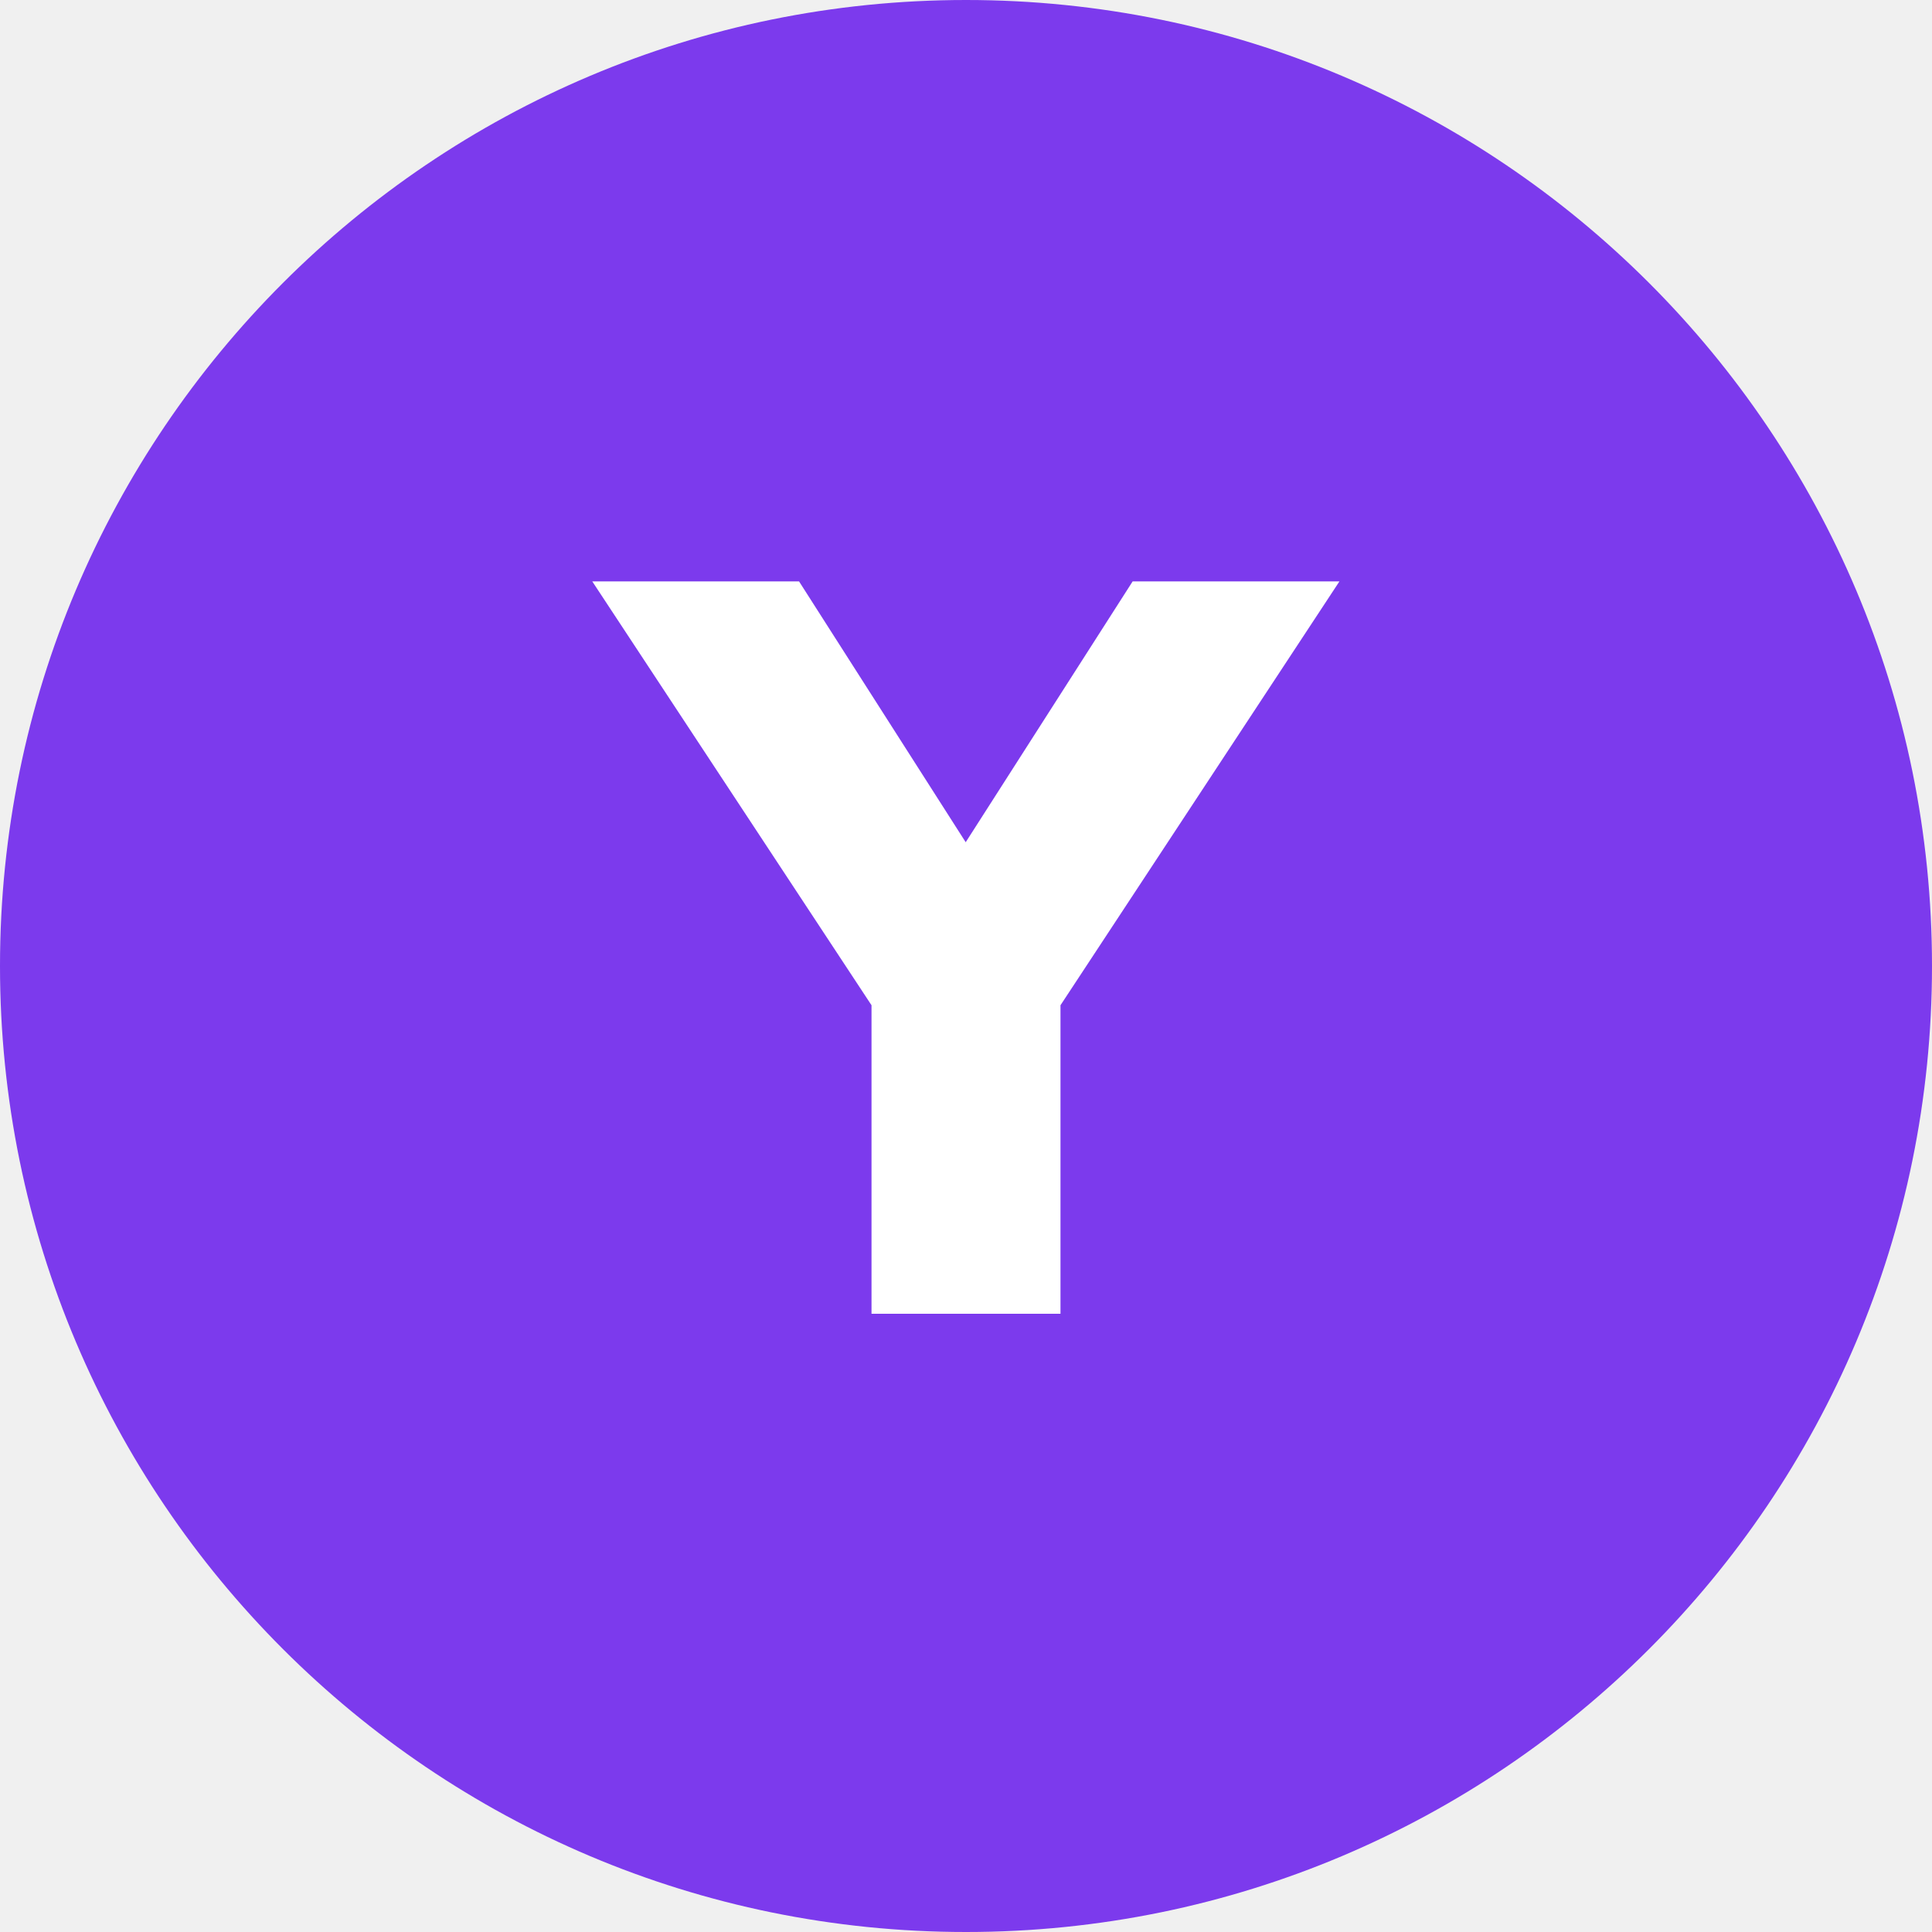
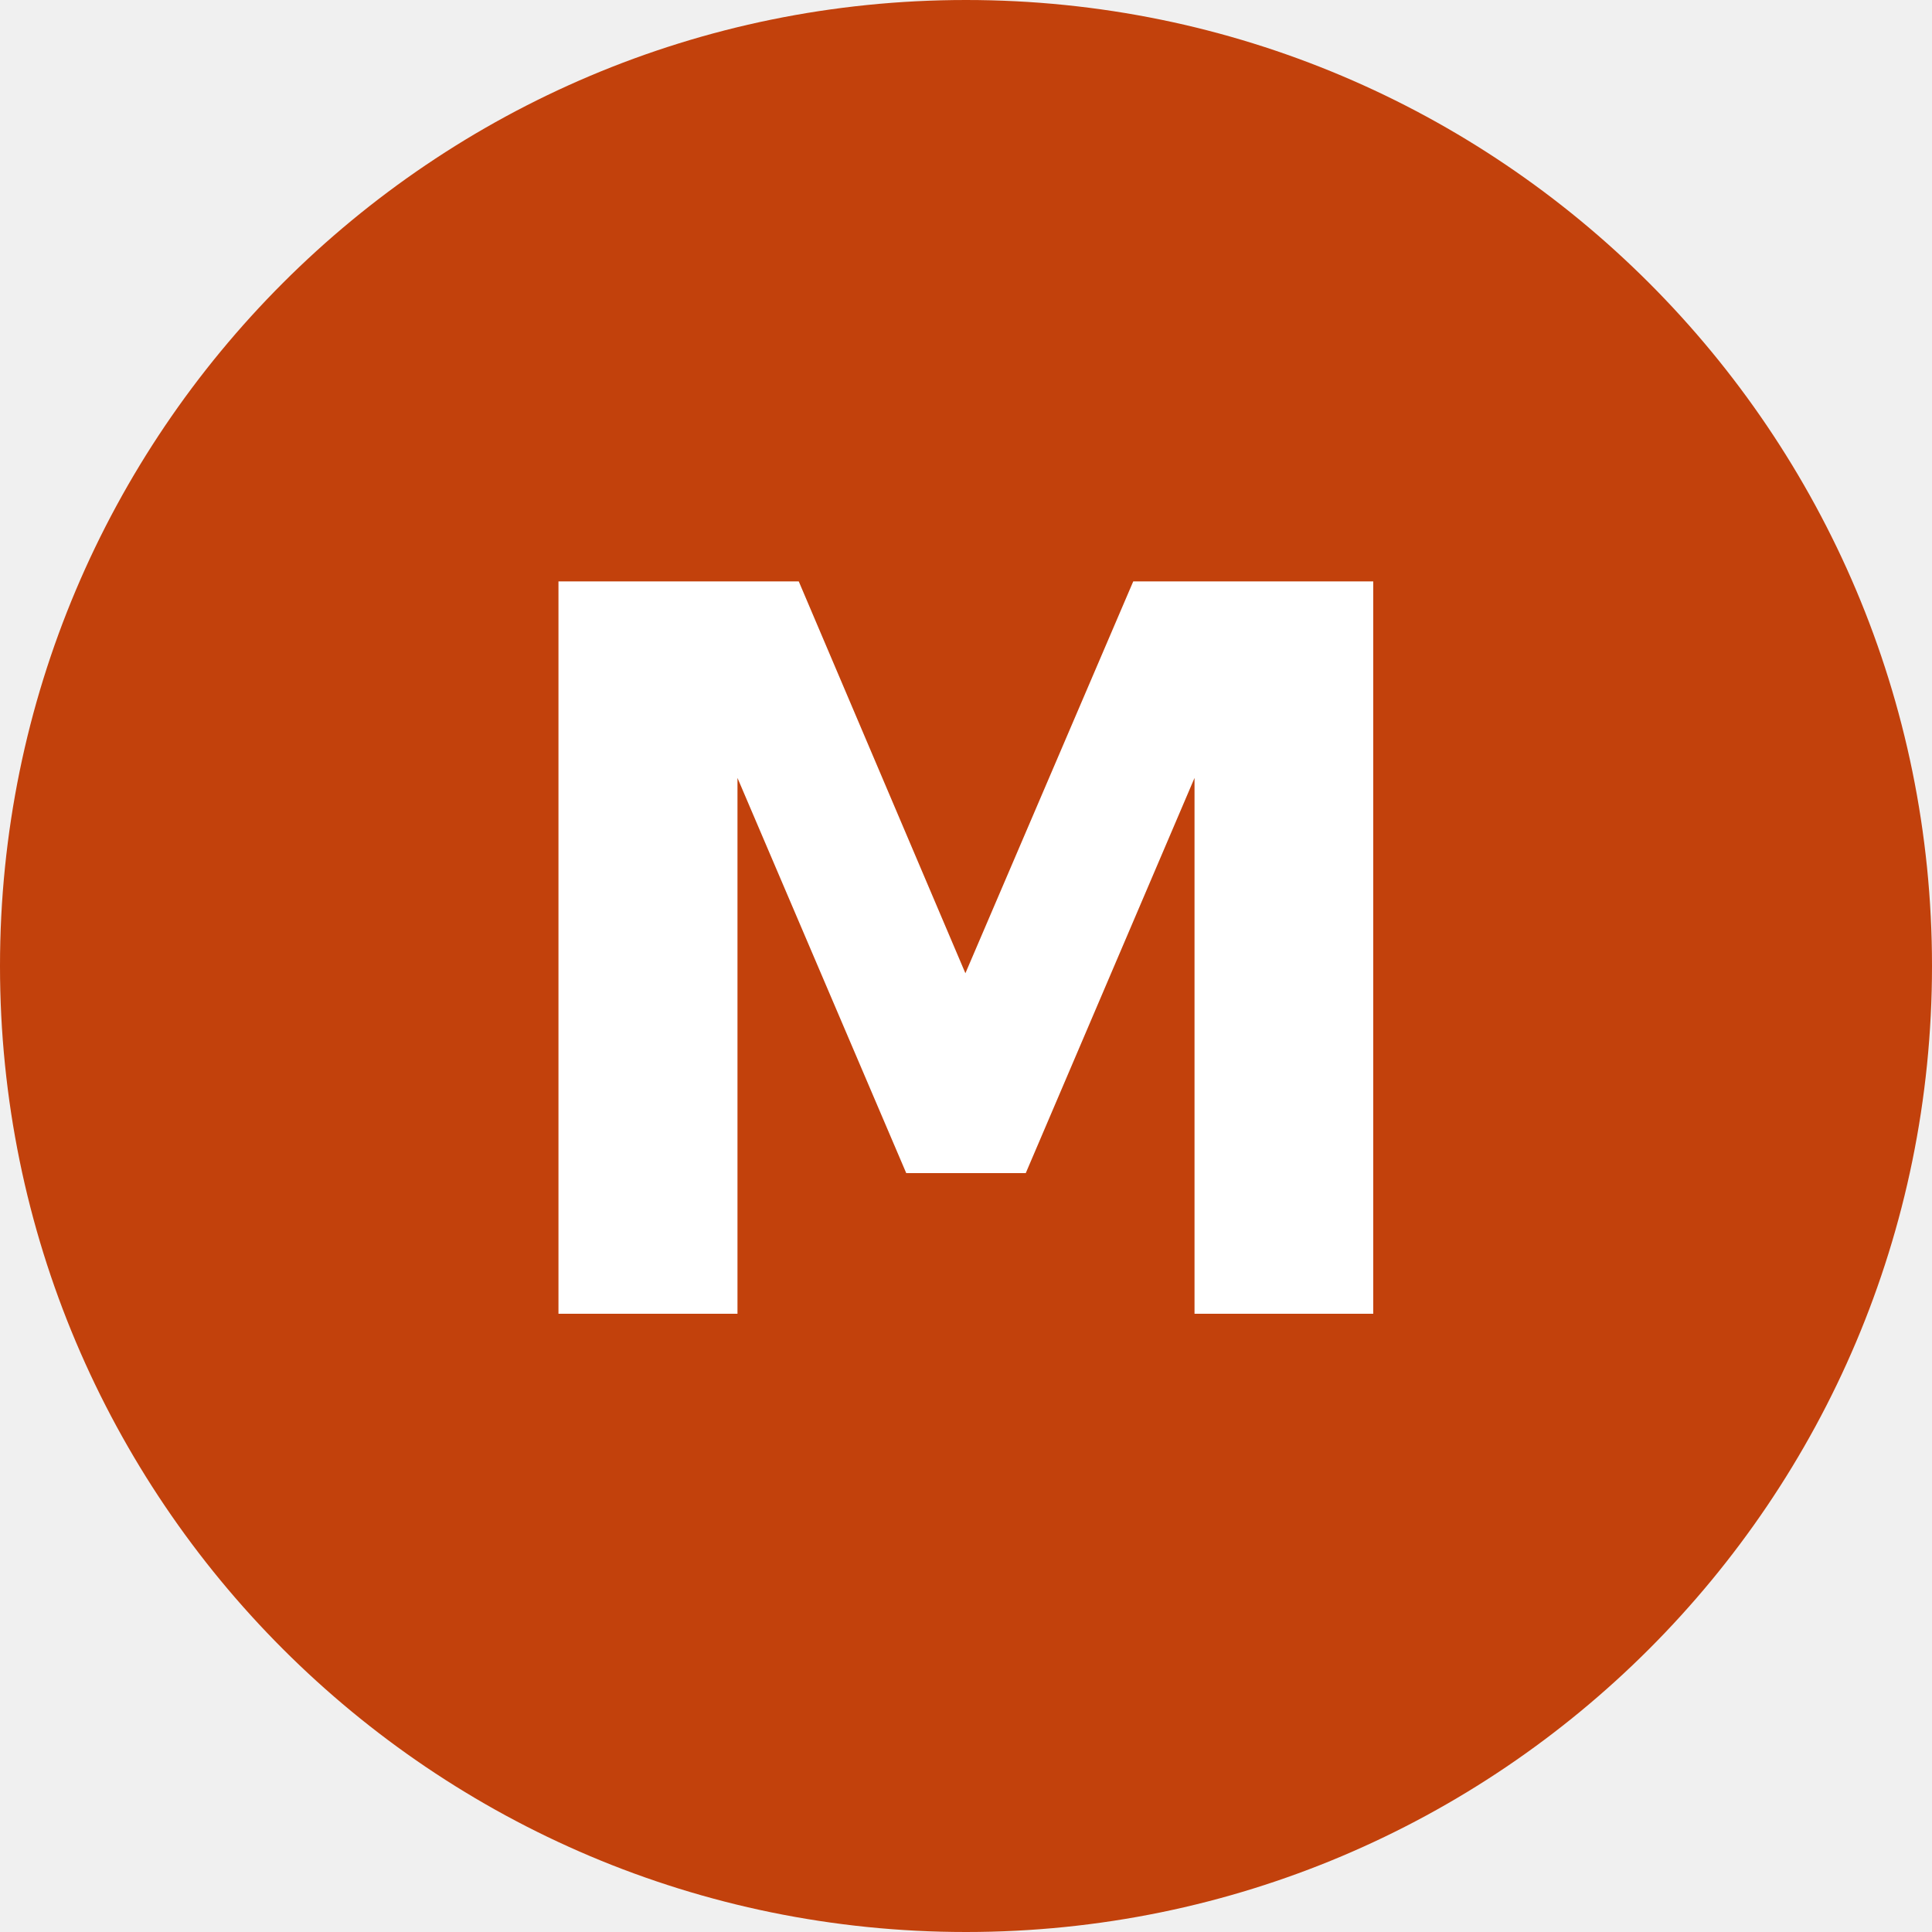
<svg xmlns="http://www.w3.org/2000/svg" viewBox="0 0 100 100">
-   <circle cx="50" cy="50" r="50" fill="#7c3aed" />
-   <text x="50" y="50" text-anchor="middle" dominant-baseline="central" font-family="DejaVu Sans,Verdana,Arial,sans-serif" font-weight="700" font-size="52" fill="#fff">Y</text>
+   <circle cx="50" cy="50" r="50" fill="#c2410c" />
+   <text x="50" y="50" text-anchor="middle" dominant-baseline="central" font-family="DejaVu Sans,Verdana,Arial,sans-serif" font-weight="700" font-size="52" fill="#fff">M</text>
</svg>
